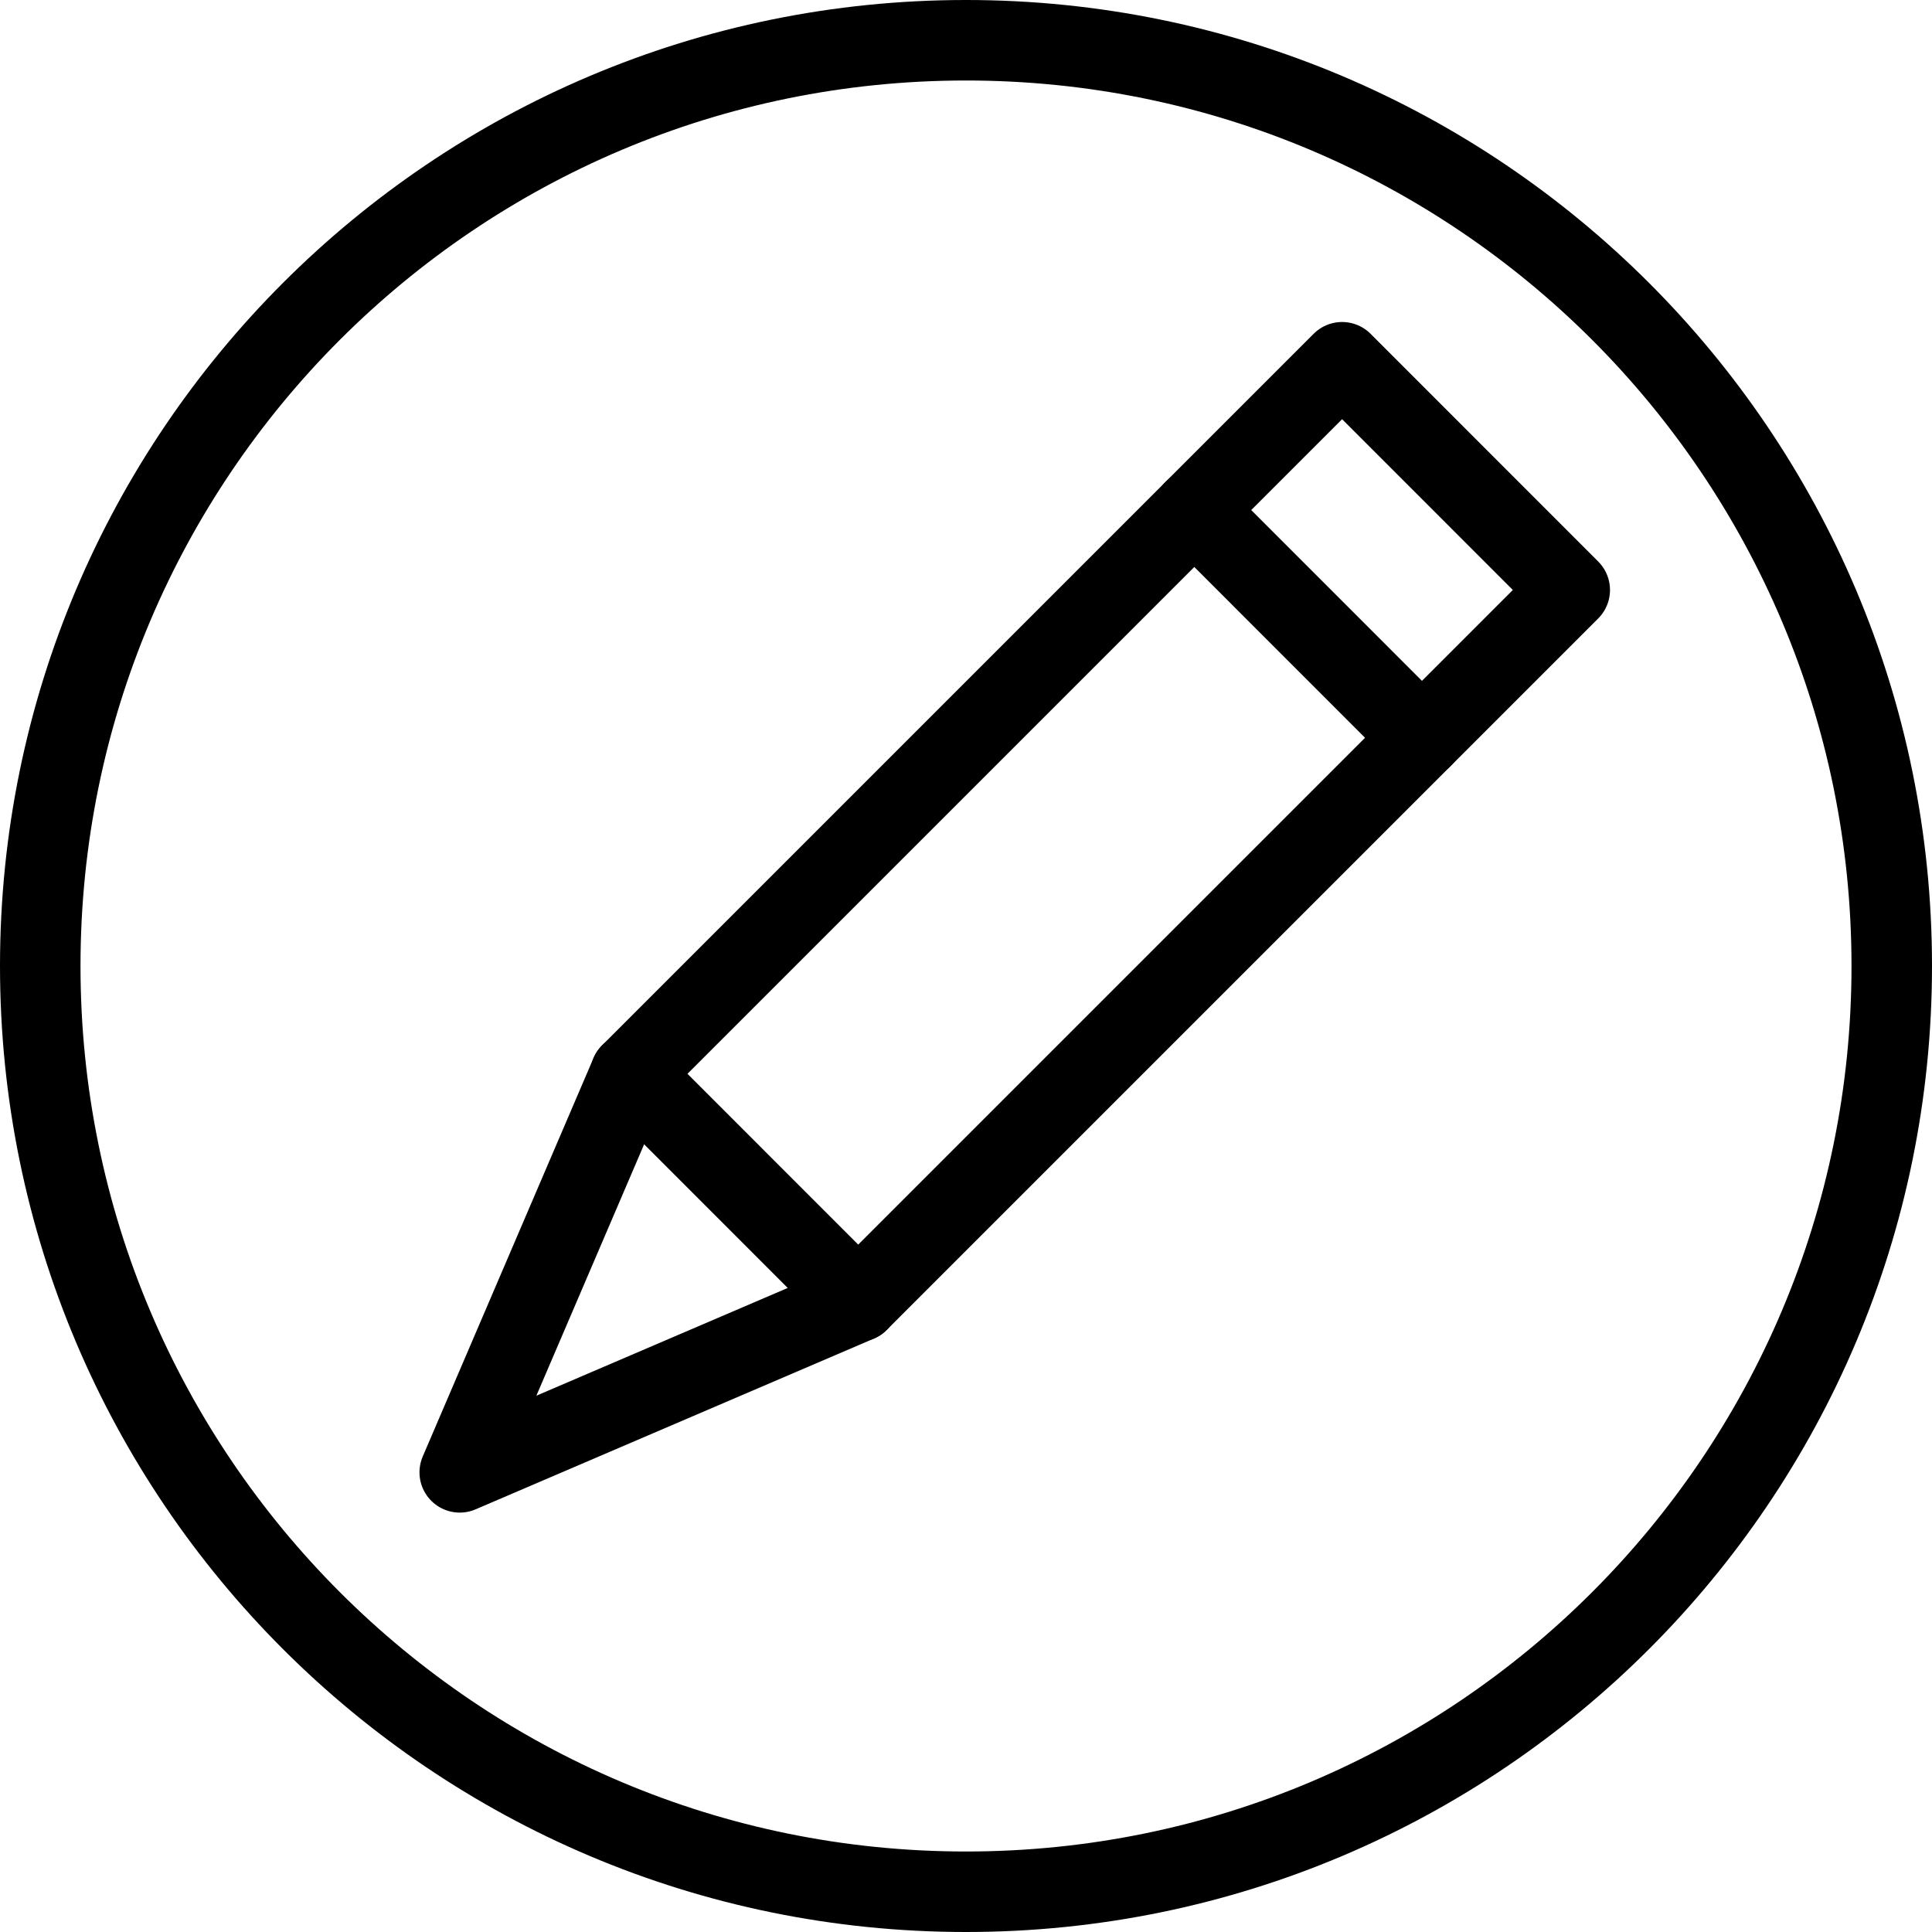
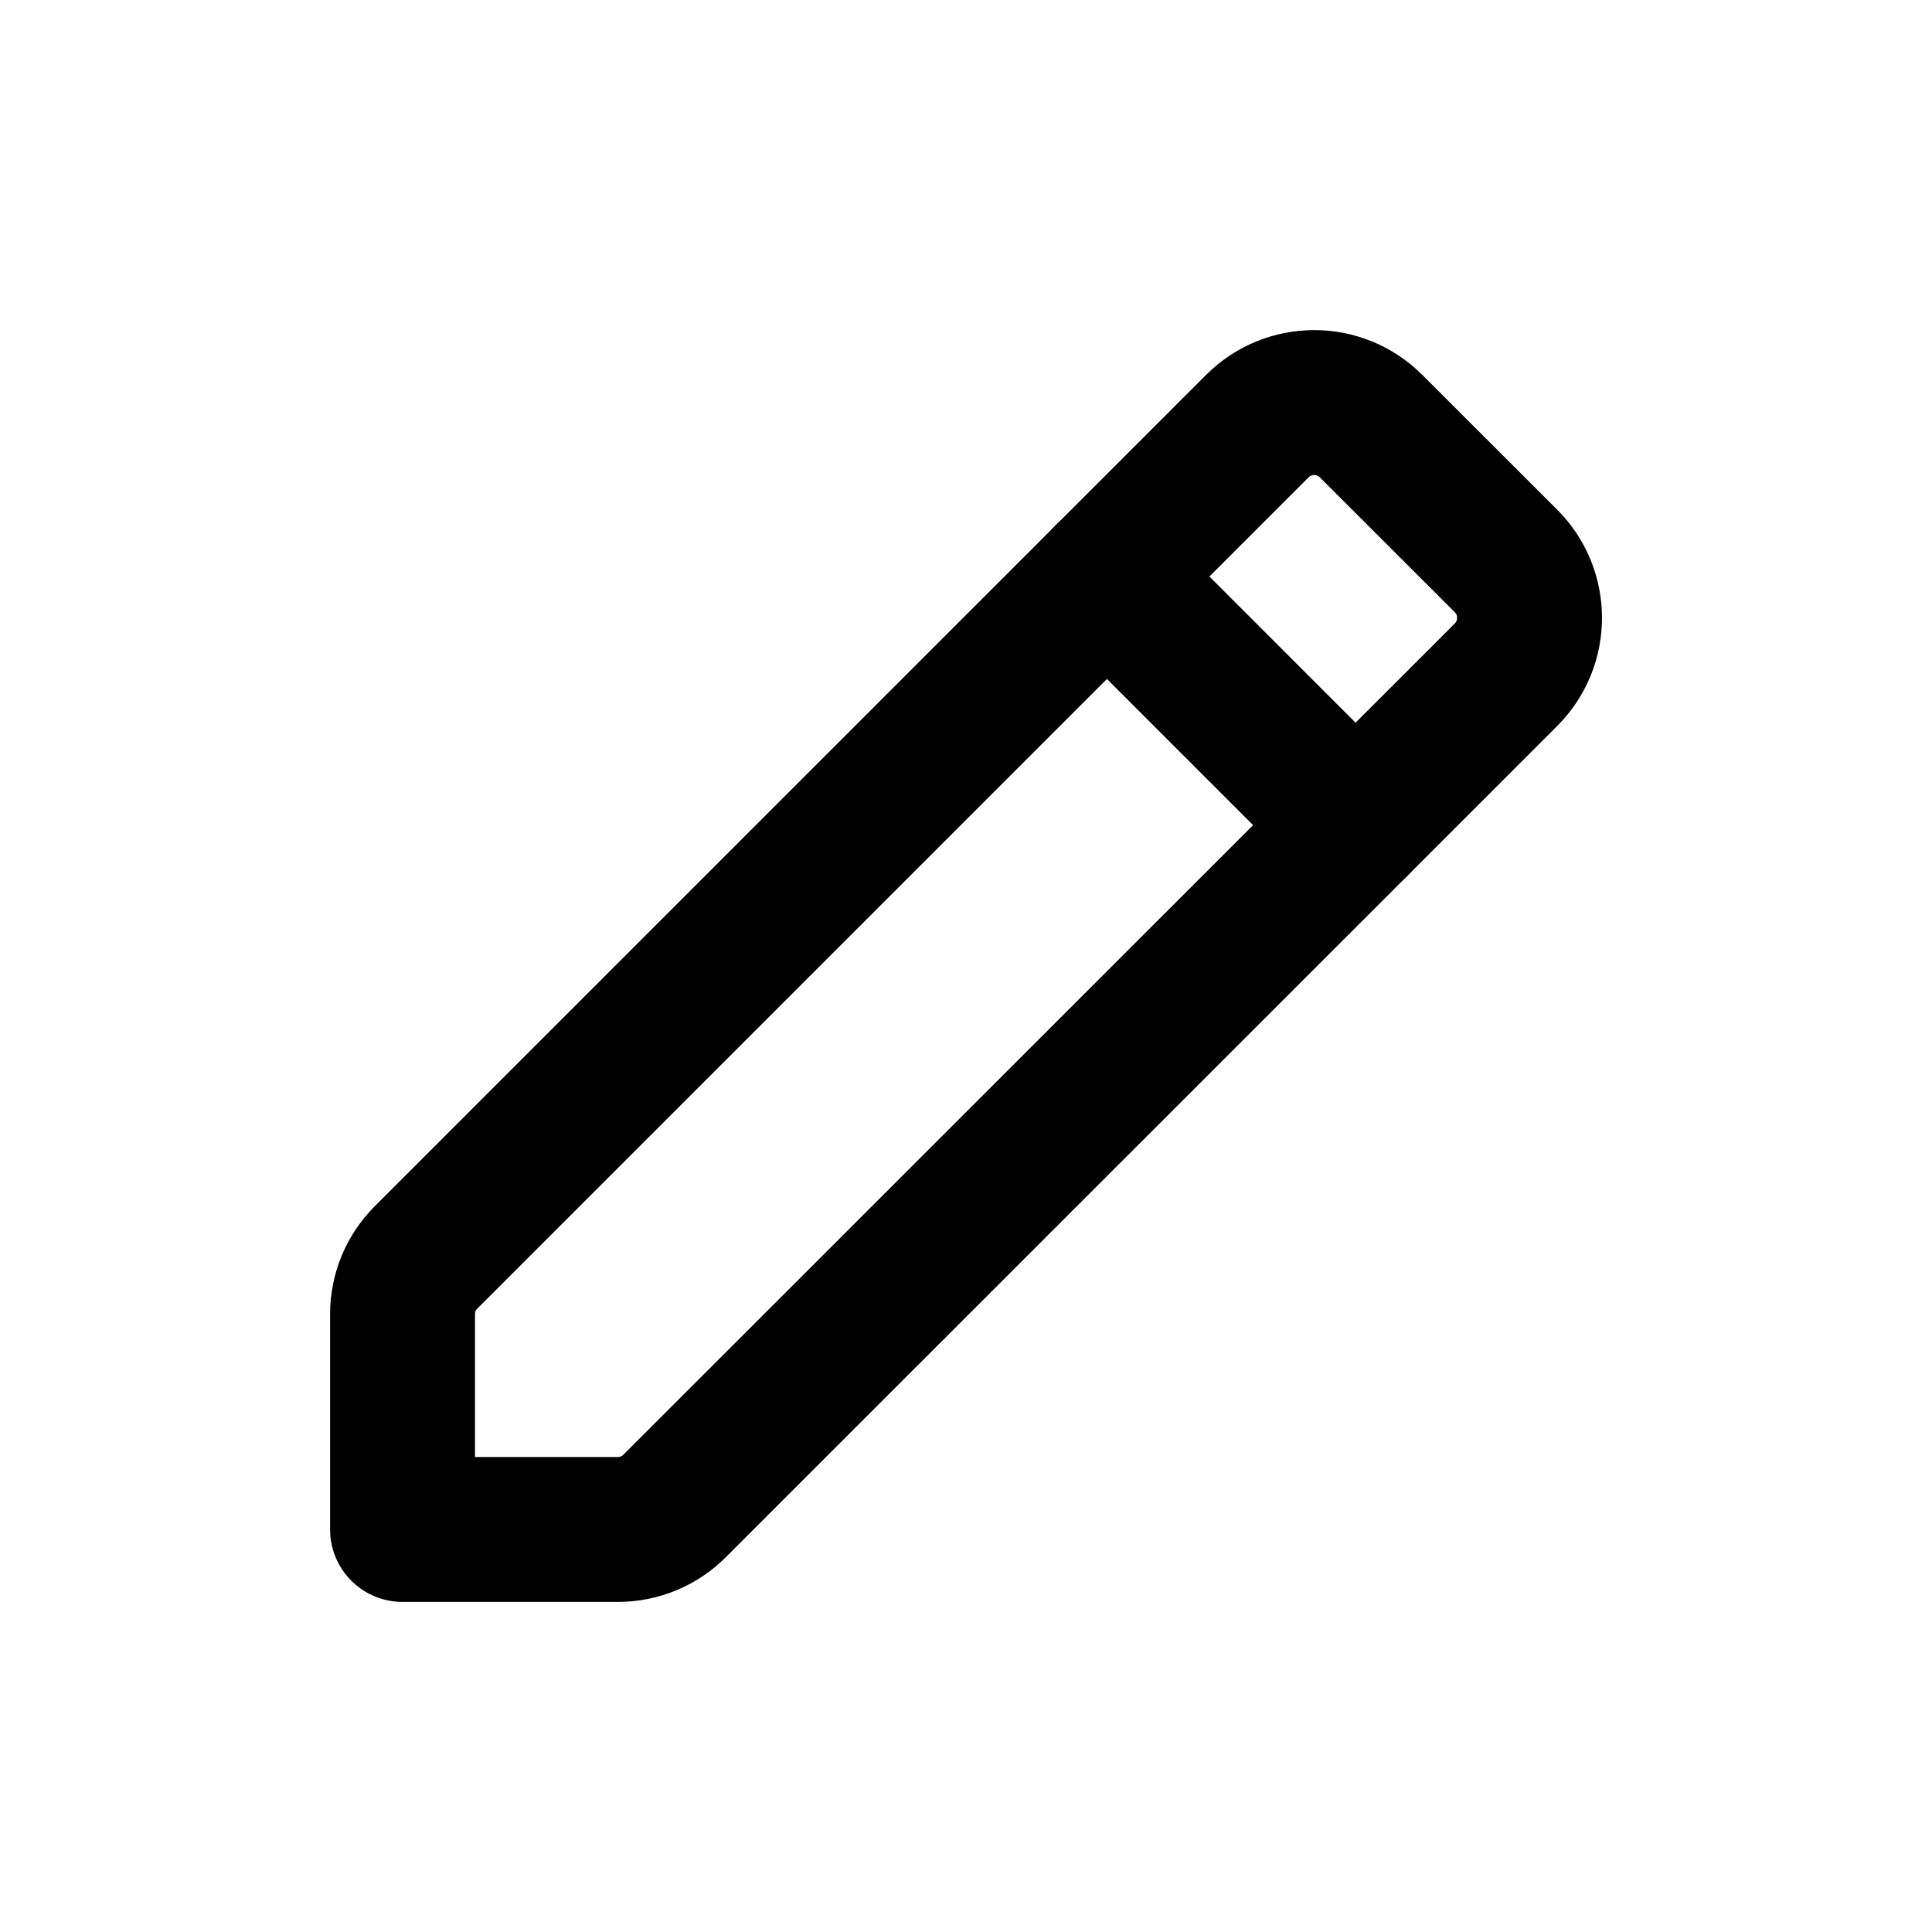
- <svg xmlns="http://www.w3.org/2000/svg" viewBox="0 0 24 24" id="Pencil-Circle--Streamline-Ultimate.svg">
-   <defs />
-   <path d="m10.661 16.168 -4.95 2.122 2.122 -4.951L16.672 4.5 19.5 7.329l-8.839 8.839z" fill="none" stroke="currentColor" stroke-linecap="round" stroke-linejoin="round" stroke-width="1" />
-   <path d="m17.664 9.165 -2.828 -2.829" fill="none" stroke="currentColor" stroke-linecap="round" stroke-linejoin="round" stroke-width="1" />
-   <path d="m10.661 16.168 -2.828 -2.829" fill="none" stroke="currentColor" stroke-linecap="round" stroke-linejoin="round" stroke-width="1" />
-   <path d="M0.5 12a11.5 11.5 0 1 0 23 0 11.5 11.5 0 1 0 -23 0" fill="none" stroke="currentColor" stroke-linecap="round" stroke-linejoin="round" stroke-width="1" />
+ <svg xmlns="http://www.w3.org/2000/svg" viewBox="0 0 20 20" fill="none">
+   <path fill-rule="evenodd" clip-rule="evenodd" d="M4.411 13.016L13.016 4.411C13.341 4.086 13.868 4.086 14.193 4.411L15.59 5.807C15.915 6.132 15.915 6.66 15.59 6.985L6.984 15.589C6.828 15.746 6.617 15.833 6.396 15.833H4.167V13.604C4.167 13.383 4.254 13.172 4.411 13.016Z" stroke="currentColor" stroke-width="1.5" stroke-linecap="round" stroke-linejoin="round" />
+   <path d="M11.458 5.967L14.033 8.542" stroke="currentColor" stroke-width="1.5" stroke-linecap="round" stroke-linejoin="round" />
</svg>
